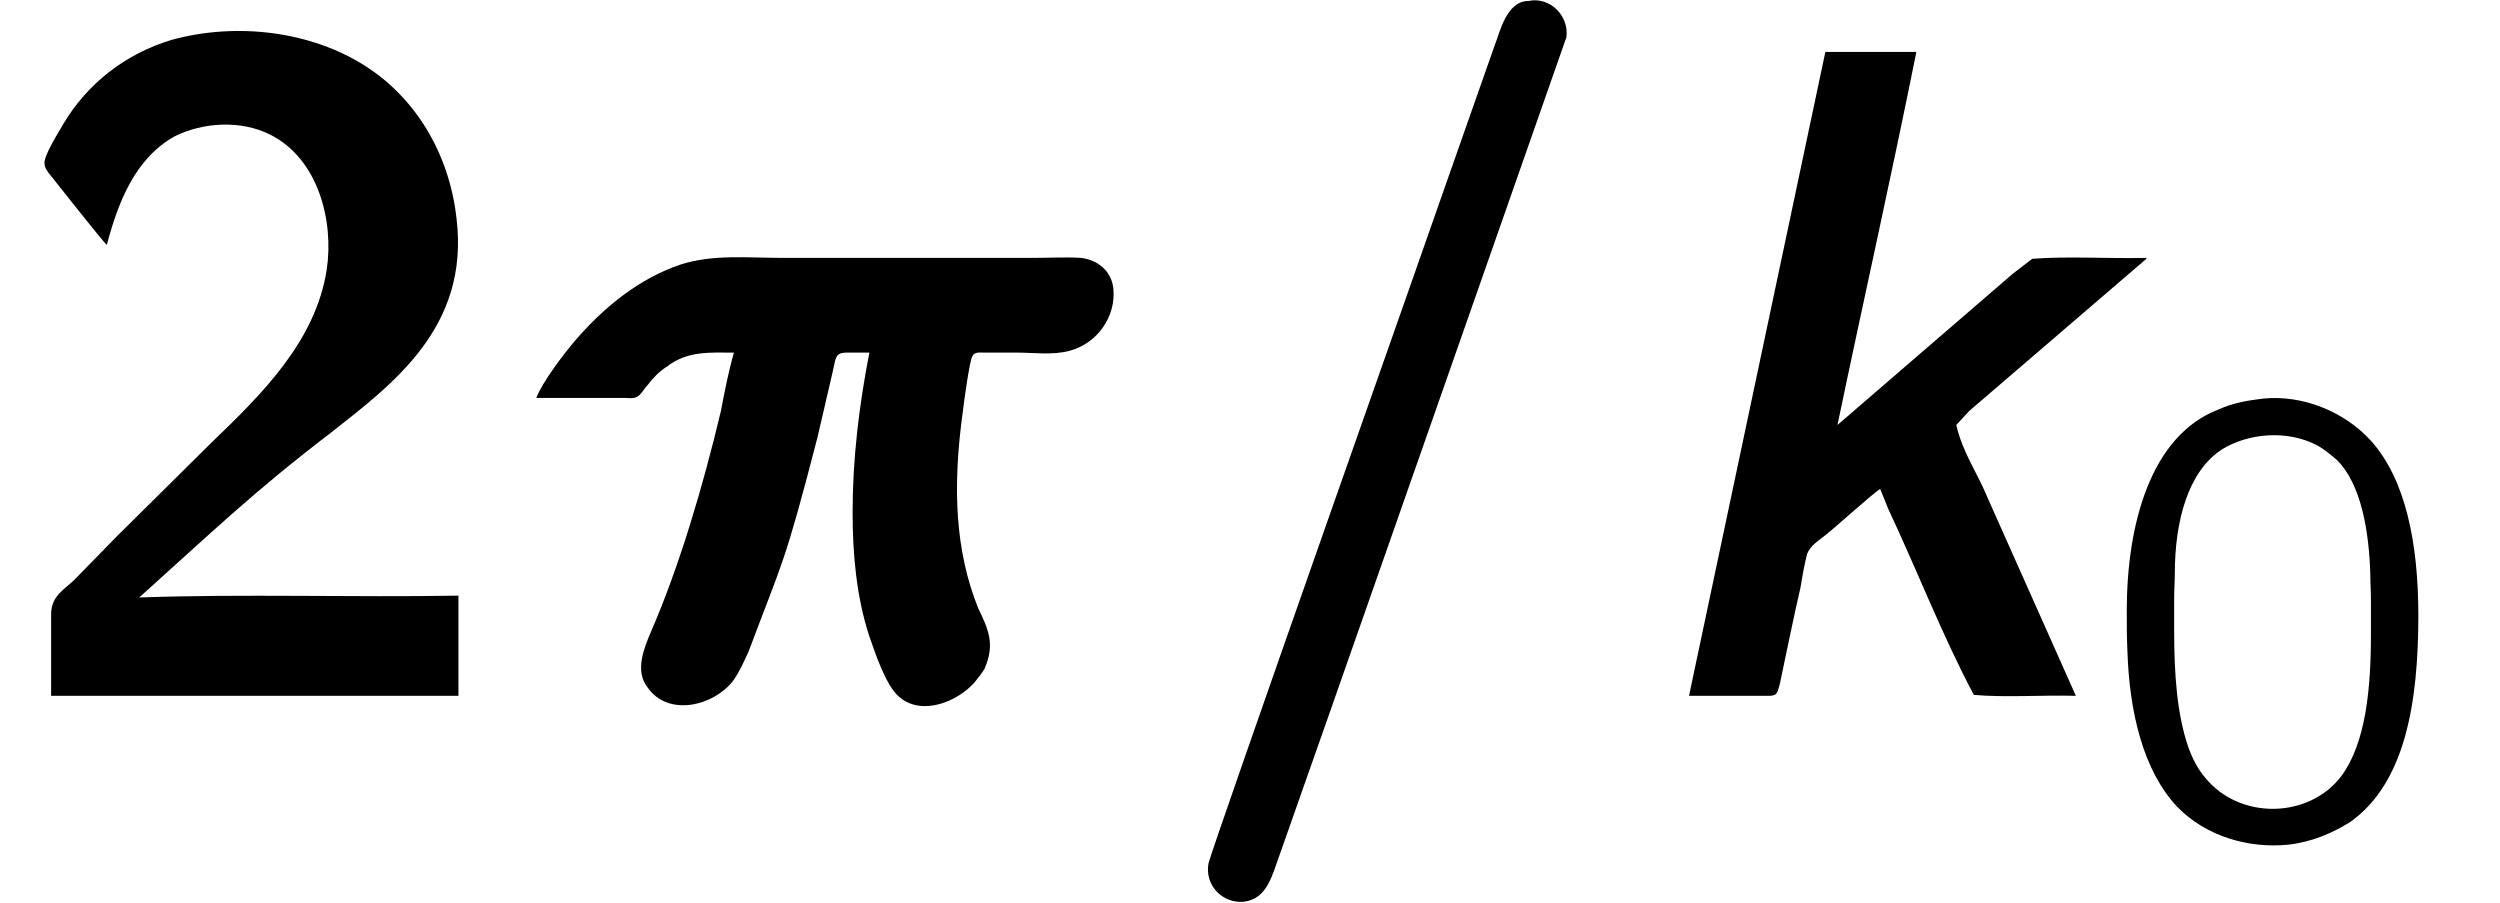
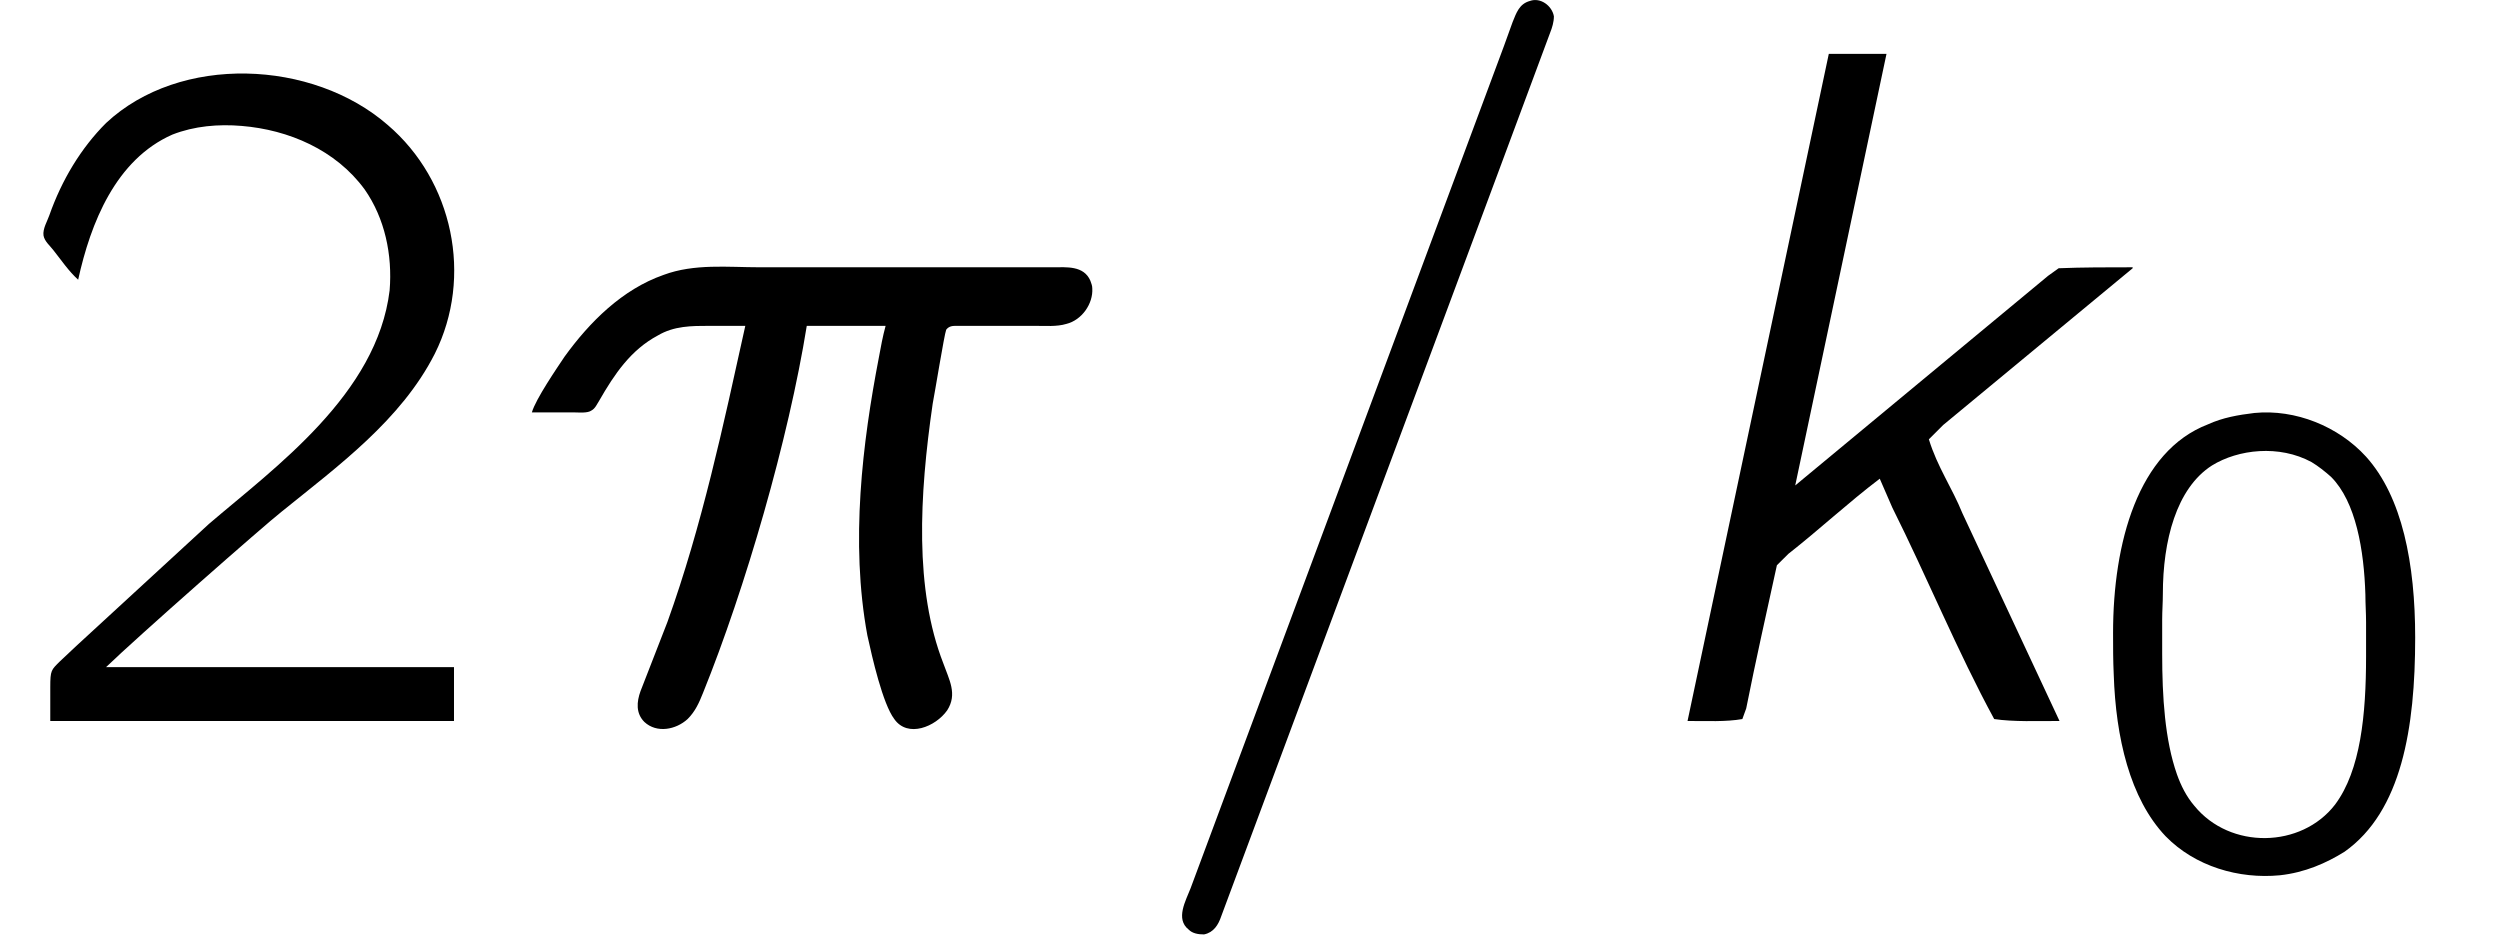
- <svg xmlns="http://www.w3.org/2000/svg" xmlns:xlink="http://www.w3.org/1999/xlink" style="width:2.694em;height:0.972em;vertical-align:-0.222em" fill="currentColor" aria-hidden="true" version="1.1" viewBox="-72 -72 26.844 9.686">
+ <svg xmlns="http://www.w3.org/2000/svg" xmlns:xlink="http://www.w3.org/1999/xlink" style="width:2.600em;height:0.972em;vertical-align:-0.222em" fill="currentColor" aria-hidden="true" version="1.1" viewBox="-72 -72 25.903 9.686">
  <defs>
-     <path id="g2-25" d="M.195-2.239H.865C.893-2.239 .921-2.232 .948-2.246C.983-2.26 1.004-2.308 1.032-2.336C1.074-2.392 1.123-2.441 1.179-2.476C1.332-2.594 1.499-2.58 1.681-2.58C1.639-2.434 1.611-2.287 1.583-2.141C1.451-1.583 1.269-.969 1.06-.488C1.004-.356 .934-.188 1.032-.063C1.186 .16 1.527 .077 1.674-.112C1.723-.181 1.757-.258 1.792-.335C2.05-1.025 2.057-.969 2.308-1.939C2.343-2.092 2.434-2.476 2.441-2.518C2.455-2.566 2.469-2.58 2.538-2.58H2.699C2.622-2.183 2.573-1.785 2.573-1.381C2.573-1.067 2.601-.746 2.699-.446C2.748-.307 2.824-.077 2.922 .007C3.089 .153 3.354 .049 3.487-.098C3.515-.133 3.543-.167 3.564-.202C3.647-.391 3.592-.502 3.515-.663C3.347-1.088 3.32-1.555 3.403-2.148C3.41-2.211 3.452-2.518 3.473-2.552C3.487-2.587 3.529-2.58 3.564-2.58H3.808C3.933-2.58 4.08-2.559 4.205-2.594C4.414-2.65 4.554-2.852 4.533-3.062C4.519-3.194 4.414-3.278 4.289-3.292C4.177-3.299 4.052-3.292 3.94-3.292H2.036C1.785-3.292 1.527-3.32 1.283-3.243C.969-3.138 .704-2.922 .488-2.671C.404-2.573 .244-2.364 .195-2.239Z" />
-     <path id="g2-61" d="M2.803-5.223C2.636-5.223 2.587-4.979 2.552-4.896L2.211-3.926C2.106-3.619 .411 1.179 .398 1.262C.37 1.423 .502 1.562 .663 1.548C.844 1.527 .879 1.339 .934 1.193C1.067 .823 3.082-4.931 3.089-4.951C3.11-5.112 2.964-5.258 2.803-5.223Z" />
-     <path id="g2-107" d="M1.548-4.84L.523 0H1.123C1.193 0 1.186-.028 1.206-.091C1.255-.321 1.311-.6 1.36-.809C1.374-.893 1.388-.976 1.409-1.06C1.43-1.13 1.506-1.172 1.555-1.213C1.618-1.262 1.911-1.527 1.96-1.555L2.022-1.402C2.239-.941 2.427-.453 2.664-.007C2.901 .014 3.18-.007 3.431 0L2.769-1.485C2.692-1.674 2.58-1.827 2.532-2.036L2.629-2.141L3.961-3.285V-3.292C3.675-3.285 3.375-3.306 3.103-3.285L2.957-3.173L1.639-2.036C1.834-2.971 2.043-3.898 2.232-4.84H1.548Z" />
-     <use id="g3-25" xlink:href="#g2-25" transform="scale(1.428571)" />
-     <use id="g3-61" xlink:href="#g2-61" transform="scale(1.428571)" />
-     <use id="g3-107" xlink:href="#g2-107" transform="scale(1.428571)" />
+     <path id="g3-25" d="M.279-3.198H.717C.767-3.198 .857-3.188 .897-3.218C.936-3.238 .956-3.288 .976-3.318C1.136-3.597 1.305-3.846 1.584-3.995C1.753-4.095 1.933-4.095 2.122-4.095H2.491C2.262-3.059 2.042-2.022 1.684-1.026L1.405-.309C1.365-.199 1.355-.08 1.445 .01C1.574 .13 1.773 .09 1.893-.02C1.973-.1 2.012-.189 2.052-.289C2.491-1.375 2.939-2.919 3.128-4.095H3.945C3.915-3.985 3.895-3.875 3.875-3.766C3.706-2.889 3.577-1.853 3.756-.887C3.806-.658 3.915-.179 4.035-.02C4.174 .179 4.463 .06 4.583-.11C4.692-.279 4.603-.428 4.543-.598C4.244-1.365 4.294-2.331 4.433-3.288C4.453-3.387 4.553-4.005 4.573-4.055C4.603-4.095 4.643-4.095 4.682-4.095H5.499C5.599-4.095 5.719-4.085 5.818-4.115C5.978-4.154 6.097-4.324 6.087-4.483C6.087-4.513 6.077-4.533 6.067-4.563C5.998-4.722 5.818-4.702 5.679-4.702H2.64C2.311-4.702 1.963-4.742 1.644-4.623C1.215-4.473 .877-4.134 .618-3.776C.538-3.656 .319-3.337 .279-3.198Z" />
+     <path id="g3-61" d="M4.164-7.462C4.055-7.432 4.025-7.342 3.985-7.243L3.895-6.994L.648 1.733C.598 1.863 .488 2.052 .628 2.162C.667 2.202 .727 2.212 .787 2.212C.887 2.192 .936 2.112 .966 2.022L3.826-5.659L4.374-7.133C4.394-7.183 4.413-7.243 4.413-7.303C4.394-7.412 4.274-7.502 4.164-7.462Z" />
+     <path id="g3-107" d="M2.281-6.914L.817 0C1.016 0 1.215 .01 1.385-.02L1.425-.13C1.524-.628 1.634-1.116 1.743-1.614L1.863-1.733C2.182-1.983 2.481-2.262 2.809-2.511L2.939-2.212C3.298-1.494 3.616-.717 3.995-.02C4.194 .01 4.443 0 4.672 0L3.666-2.152C3.557-2.421 3.407-2.63 3.318-2.919L3.467-3.068L5.43-4.692V-4.702C5.171-4.702 4.912-4.702 4.663-4.692L4.553-4.613L1.933-2.441L2.879-6.914H2.281Z" />
    <path id="g4-48" d="M1.834-4.686C1.667-4.666 1.506-4.638 1.353-4.568C.628-4.289 .37-3.34 .37-2.406C.37-2.26 .37-2.12 .377-1.974C.398-1.325 .544-.69 .914-.3C1.22 .014 1.674 .146 2.099 .105C2.357 .077 2.58-.021 2.769-.139C3.361-.558 3.501-1.423 3.501-2.357C3.501-3.124 3.368-3.815 2.992-4.233C2.706-4.547 2.26-4.728 1.834-4.686ZM2.427-4.177C2.497-4.135 2.566-4.08 2.629-4.024C2.887-3.766 2.971-3.264 2.985-2.803C2.985-2.706 2.992-2.615 2.992-2.518V-2.162C2.992-1.562 2.936-.983 2.671-.628C2.322-.174 1.583-.16 1.213-.614C1.13-.711 1.074-.823 1.032-.941C.907-1.297 .879-1.743 .879-2.19V-2.545C.879-2.636 .886-2.72 .886-2.81C.886-3.361 1.025-3.905 1.395-4.142C1.667-4.31 2.092-4.359 2.427-4.177Z" />
-     <path id="g5-50" d="M1.146-4.842C1.265-5.29 1.445-5.768 1.873-6.007C2.172-6.157 2.58-6.187 2.899-6.027C3.417-5.768 3.587-5.101 3.507-4.573C3.387-3.806 2.809-3.238 2.281-2.73L1.255-1.714L.797-1.245C.697-1.146 .548-1.076 .548-.877V0H4.922V-1.076C3.796-1.056 2.6-1.096 1.494-1.056C2.271-1.753 2.71-2.182 3.557-2.829C4.214-3.347 5.041-3.955 4.902-5.121C4.822-5.848 4.443-6.426 3.935-6.755C3.337-7.143 2.531-7.233 1.843-7.044C1.345-6.894 .936-6.575 .677-6.137C.638-6.067 .458-5.788 .478-5.709C.478-5.679 .498-5.649 .518-5.619C.638-5.469 1.116-4.862 1.146-4.842Z" />
+     <path id="g5-50" d="M.807-4.573C.936-5.161 1.196-5.818 1.783-6.077C2.012-6.167 2.262-6.187 2.501-6.167C2.989-6.127 3.477-5.918 3.776-5.509C3.985-5.21 4.065-4.832 4.035-4.463C3.905-3.387 2.849-2.63 2.162-2.042L.787-.777L.618-.618C.528-.528 .518-.528 .518-.349V0H4.702V-.558H1.096C1.415-.867 2.74-2.032 2.919-2.172C3.497-2.64 4.154-3.118 4.503-3.806C4.902-4.603 4.692-5.599 4.015-6.177C3.238-6.854 1.863-6.914 1.096-6.197C.837-5.938 .638-5.609 .508-5.24C.488-5.181 .438-5.101 .448-5.031C.458-4.971 .518-4.922 .548-4.882C.628-4.782 .707-4.663 .807-4.573Z" />
  </defs>
  <g id="page6">
    <use x="-72" y="-64.528" xlink:href="#g5-50" />
-     <use x="-66.521" y="-64.528" xlink:href="#g3-25" />
-     <use x="-59.593" y="-64.528" xlink:href="#g3-61" />
-     <use x="-54.611" y="-64.528" xlink:href="#g3-107" />
-     <use x="-49.533" y="-63.034" xlink:href="#g4-48" />
+     <use x="-66.77" y="-64.528" xlink:href="#g3-25" />
+     <use x="-60.312" y="-64.528" xlink:href="#g3-61" />
+     <use x="-55.331" y="-64.528" xlink:href="#g3-107" />
+     <use x="-50.474" y="-63.034" xlink:href="#g4-48" />
  </g>
</svg>
